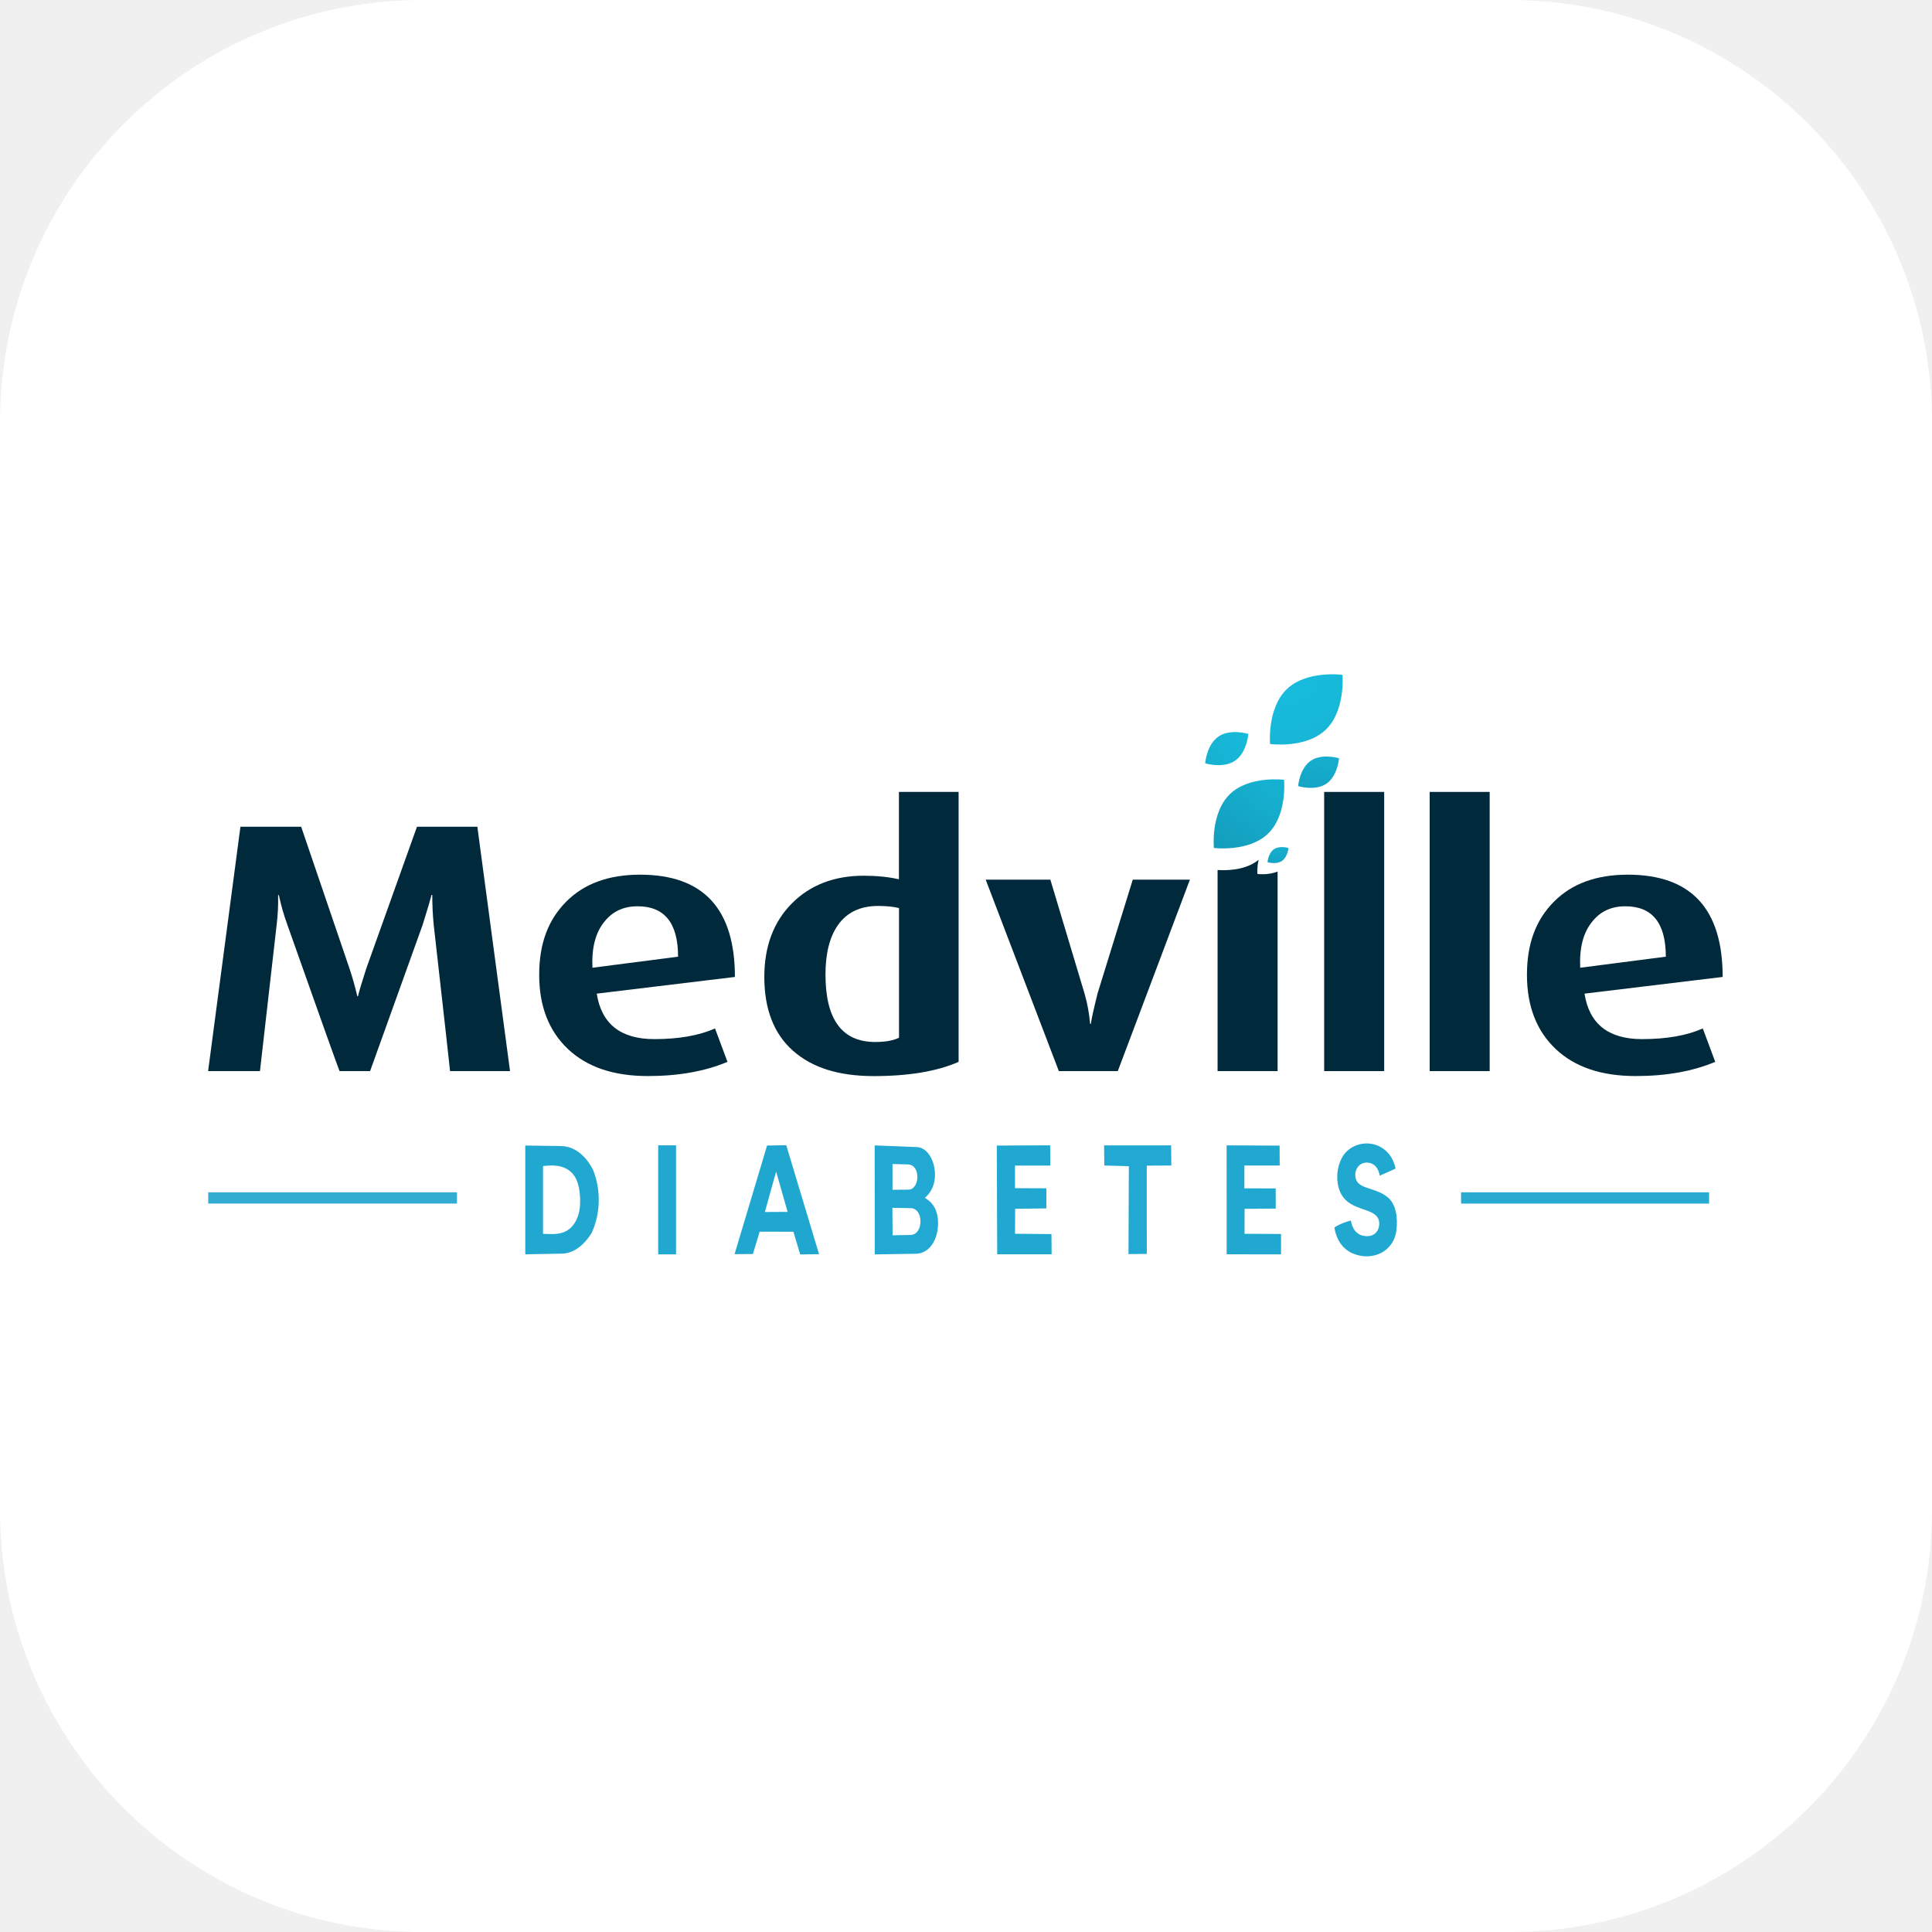
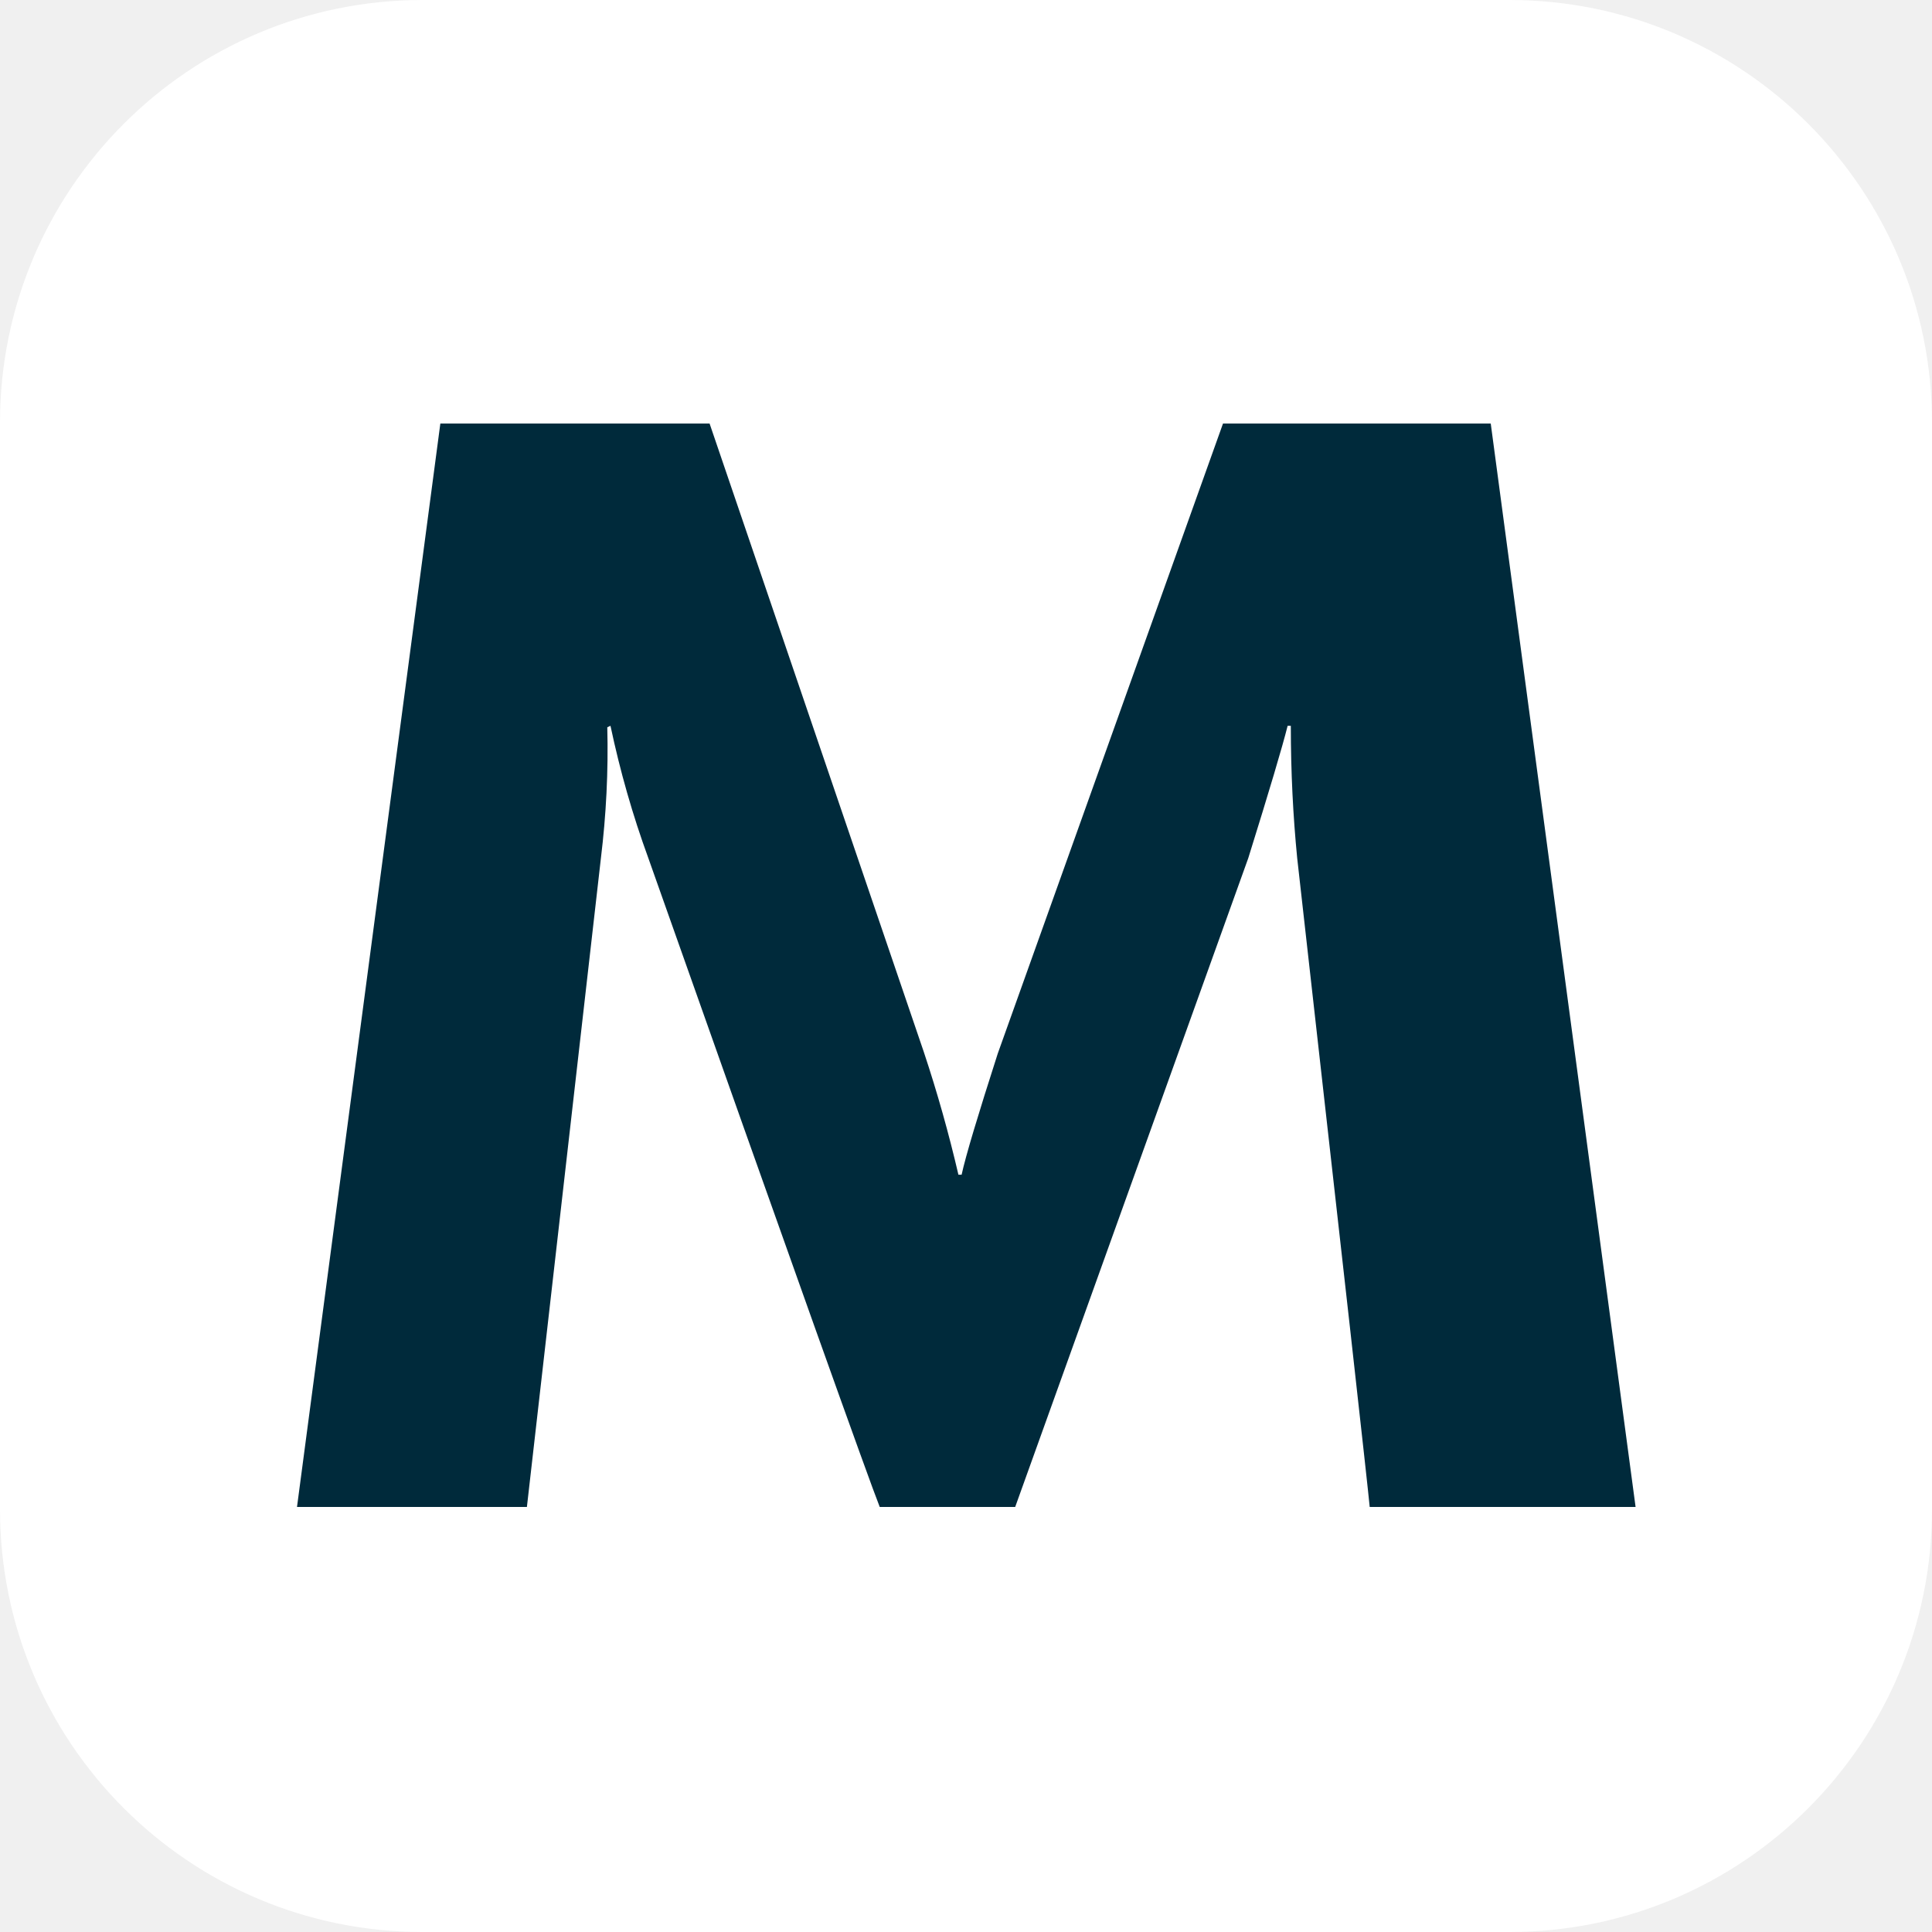
- <svg xmlns="http://www.w3.org/2000/svg" xmlns:xlink="http://www.w3.org/1999/xlink" viewBox="0 0 64 64">
-   <defs>
-     <style>
-       .cls-1 {
-         fill: #002a3b;
-       }
- 
-       .cls-2 {
-         fill: #fff;
-       }
- 
-       .cls-3 {
-         fill: url(#radial-gradient-5);
-       }
- 
-       .cls-4 {
-         fill: url(#radial-gradient);
-       }
- 
-       .cls-5 {
-         fill: url(#radial-gradient-3);
-       }
- 
-       .cls-6 {
-         fill: url(#radial-gradient-2);
-       }
- 
-       .cls-7 {
-         fill: #20a7d0;
-       }
- 
-       .cls-8 {
-         fill: url(#radial-gradient-4);
-       }
- 
-       .cls-9 {
-         fill: #32add1;
-       }
- 
-       .cls-10 {
-         fill: #29aad1;
-       }
- 
-       .cls-11 {
-         fill: #21a8d1;
-       }
- 
-       .cls-12 {
-         fill: #22a9d3;
-       }
-     </style>
-     <radialGradient id="radial-gradient" cx="219.38" cy="159.76" fx="219.38" fy="159.76" r="49.75" gradientTransform="translate(17.02 17.82) rotate(-17.73)" gradientUnits="userSpaceOnUse">
-       <stop offset="0" stop-color="#18bddd" />
-       <stop offset=".3" stop-color="#17b9d9" />
-       <stop offset=".58" stop-color="#16aece" />
-       <stop offset=".85" stop-color="#139cbb" />
-       <stop offset="1" stop-color="#1290ae" />
-     </radialGradient>
-     <radialGradient id="radial-gradient-2" cx="266" cy="128.29" fx="266" fy="128.29" r="48.96" gradientTransform="translate(5.67 9.16) rotate(-8.29)" xlink:href="#radial-gradient" />
-     <radialGradient id="radial-gradient-3" cx="255.38" cy="139.49" fx="255.38" fy="139.49" r="55.23" gradientTransform="translate(5.67 9.16) rotate(-8.29)" xlink:href="#radial-gradient" />
-     <radialGradient id="radial-gradient-4" cx="267.11" cy="136.75" fx="267.11" fy="136.75" r="60.47" gradientTransform="translate(5.67 9.16) rotate(-8.29)" xlink:href="#radial-gradient" />
-     <radialGradient id="radial-gradient-5" cx="249.54" cy="161.21" fx="249.54" fy="161.21" r="25.02" gradientTransform="translate(5.67 9.16) rotate(-8.29)" xlink:href="#radial-gradient" />
-   </defs>
+ <svg xmlns="http://www.w3.org/2000/svg" viewBox="0 0 64 64">
  <rect width="64" height="64" rx="14" fill="#ffffff" />
-   <g transform="translate(4 7.5) scale(0.14)">
-     <path class="cls-4" d="M285.11,119.1c-4.73,4.52-13.16,3.37-13.16,3.37,0,0-.76-8.47,3.97-12.99s13.16-3.37,13.16-3.37c0,0,.76,8.47-3.97,12.99Z" />
-     <path class="cls-6" d="M285.28,131.86c-2.67,1.82-6.69.58-6.69.58,0,0,.32-4.19,2.99-6.01s6.69-.58,6.69-.58c0,0-.32,4.19-2.99,6.01Z" />
-     <path class="cls-5" d="M263.65,126.43c-2.82,1.92-7.06.61-7.06.61,0,0,.33-4.42,3.16-6.34,2.82-1.92,7.06-.61,7.06-.61,0,0-.33,4.42-3.16,6.34Z" />
-     <path class="cls-1" d="M92.12,199.87h-14.2c-.11-1.18-1.4-12.72-3.87-34.63-.22-2.24-.34-4.59-.34-7.06h-.17c-.28,1.12-.98,3.47-2.1,7.06l-12.44,34.63h-7.23c-.56-1.4-4.68-12.94-12.35-34.63-.84-2.3-1.51-4.65-2.02-7.06l-.17.08c.06,2.35-.06,4.68-.34,6.98l-3.95,34.63h-12.27l7.65-57.82h14.37l11.43,33.53c.73,2.19,1.34,4.37,1.85,6.56h.17c.22-1.01.87-3.17,1.93-6.47l12.02-33.62h14.29l7.73,57.82Z" />
-     <path class="cls-1" d="M145.32,177.59l-32.69,3.95c1.12,7.17,5.66,10.76,13.62,10.76,5.77,0,10.56-.84,14.37-2.52l2.94,7.9c-5.32,2.24-11.6,3.36-18.83,3.36-8.12,0-14.44-2.14-18.95-6.43-4.51-4.29-6.77-10.13-6.77-17.52s2.11-12.98,6.35-17.27c4.23-4.29,10.07-6.43,17.52-6.43,14.96,0,22.44,8.07,22.44,24.2ZM131.87,172.8c0-7.96-3.19-11.93-9.58-11.93-3.31,0-5.91,1.21-7.82,3.61-2.13,2.58-3.08,6.22-2.86,10.93l20.25-2.61Z" />
-     <path class="cls-1" d="M198.26,197.68c-5.1,2.24-11.79,3.37-20.09,3.37s-14.61-2-19.12-6.01c-4.51-4-6.77-9.82-6.77-17.44,0-7.23,2.17-13.03,6.51-17.4,4.34-4.37,10.01-6.56,17.02-6.56,3.08,0,5.85.28,8.32.84v-20.67h14.12v63.87ZM184.15,191.97v-30.68c-1.4-.34-3.05-.5-4.96-.5-4.2,0-7.37,1.51-9.5,4.54-1.96,2.8-2.94,6.7-2.94,11.68,0,10.65,3.92,15.97,11.77,15.97,2.41,0,4.29-.34,5.63-1.01Z" />
-     <path class="cls-1" d="M252.98,154.57l-17.06,45.3h-13.95l-17.31-45.3h15.3l8.07,26.89c.67,2.3,1.12,4.71,1.34,7.23h.17c.17-1.23.7-3.64,1.6-7.23l8.32-26.89h13.53Z" />
-     <path class="cls-1" d="M268.95,153.22s-.14-1.6.3-3.35c-3.21,2.64-8.06,2.53-9.72,2.41v47.59h14.2v-47.22c-2.24.92-4.78.57-4.78.57Z" />
-     <path class="cls-1" d="M298.95,199.87h-14.2v-66.06h14.2v66.06Z" />
-     <path class="cls-1" d="M323.91,199.87h-14.2v-66.06h14.2v66.06Z" />
-     <path class="cls-1" d="M379.04,177.59l-32.69,3.95c1.12,7.17,5.66,10.76,13.62,10.76,5.77,0,10.56-.84,14.37-2.52l2.94,7.9c-5.32,2.24-11.6,3.36-18.83,3.36-8.12,0-14.44-2.14-18.95-6.43-4.51-4.29-6.77-10.13-6.77-17.52s2.11-12.98,6.35-17.27c4.23-4.29,10.07-6.43,17.52-6.43,14.96,0,22.44,8.07,22.44,24.2ZM365.59,172.8c0-7.96-3.19-11.93-9.58-11.93-3.31,0-5.91,1.21-7.82,3.61-2.13,2.58-3.08,6.22-2.86,10.93l20.25-2.61Z" />
-     <path class="cls-2" d="M271.93,146.03c-.04.12-.09.23-.14.35l-.7.24c.26-.23.55-.43.84-.59Z" />
-     <path class="cls-2" d="M271.93,146.03c-.04.12-.09.23-.14.35l-.7.24c.26-.23.55-.43.84-.59Z" />
-     <path class="cls-8" d="M271.48,143.67c-4.59,4.45-12.83,3.4-12.83,3.4,0,0-.81-8.27,3.78-12.73,4.59-4.45,12.83-3.4,12.83-3.4,0,0,.81,8.27-3.78,12.73Z" />
-     <path class="cls-3" d="M274.76,150.14c-1.37.93-3.42.3-3.42.3,0,0,.16-2.14,1.53-3.07s3.42-.3,3.42-.3c0,0-.16,2.14-1.53,3.07Z" />
-     <polygon class="cls-11" points="219.01 232.35 211.63 232.46 211.6 238.36 220.22 238.43 220.26 243.22 207.38 243.22 207.29 217.49 219.92 217.43 219.94 222.22 211.59 222.22 211.59 227.57 219.02 227.6 219.01 232.35" />
-     <polygon class="cls-11" points="273.29 232.4 265.92 232.46 265.91 238.36 274.55 238.41 274.54 243.23 261.68 243.22 261.67 217.44 274.2 217.5 274.23 222.22 265.87 222.21 265.87 227.61 273.28 227.63 273.29 232.4" />
-     <path class="cls-11" d="M301.86,237.45c-.62,5.33-5.91,7.46-10.33,5.57-2.19-.93-3.87-2.99-4.36-6.15,1.22-.81,2.44-1.25,3.89-1.65.52,2.88,2.23,3.86,4.25,3.68,1.2-.11,2.31-1.01,2.45-2.55.4-4.25-5.62-2.96-8.44-6.56-2.36-3.01-1.78-8.69.93-11.08,3.73-3.29,10.14-1.86,11.4,4.23l-3.76,1.68c-.38-2.45-2.06-3.45-3.86-2.99-1.09.28-1.93,1.5-1.92,2.77.03,3.65,4.36,2.65,7.63,5.29,1.97,1.6,2.47,4.69,2.11,7.76Z" />
-     <polygon class="cls-12" points="242.78 243.12 238.45 243.17 238.53 222.37 232.73 222.21 232.67 217.45 248.54 217.44 248.58 222.21 242.77 222.24 242.78 243.12" />
-     <rect class="cls-9" x="20.7" y="228.55" width="58.86" height="2.66" />
-     <rect class="cls-10" x="317.14" y="228.55" width="58.69" height="2.67" />
-     <rect class="cls-11" x="127.17" y="217.43" width="4.22" height="25.8" />
-     <path class="cls-12" d="M193.39,235.78c.03,4.07-2.11,7.26-5.24,7.31l-9.74.15-.02-25.79,10.02.4c2.18.09,3.69,2.53,4.09,4.78.54,3.04-.27,5.51-2.23,7.24,2.11,1.19,3.1,3.24,3.13,5.91ZM189.22,235.2c-.07-1.63-.91-2.88-2.34-2.91l-4.3-.07.05,6.5,4.23-.08c1.66-.03,2.44-1.73,2.36-3.45ZM188.49,224.91c-.01-1.7-.83-2.92-2.23-2.96l-3.65-.1v6.1s3.75-.03,3.75-.03c1.38-.01,2.14-1.49,2.13-3.01Z" />
-     <path class="cls-11" d="M111.42,238.17c-1.81,2.92-4.28,4.84-7.04,4.89l-8.66.16v-25.74s8.42.12,8.42.12c3.18.04,5.9,2.23,7.63,5.67,1.86,4.64,1.8,10.25-.35,14.9ZM106.82,224.03c-1.94-2.01-4.52-1.98-6.9-1.68v16.02c1.66.06,3.05.17,4.47-.24,2.58-.73,4.27-3.47,4.31-7.18.03-2.6-.39-5.37-1.88-6.92Z" />
-     <path class="cls-7" d="M159.16,237.88l-7.98-.02-1.6,5.29-4.34.03,7.69-25.7,4.54-.07,7.76,25.78-4.46.06-1.61-5.37ZM155.07,223.65l-2.66,9.56,5.38-.03-2.72-9.54Z" />
-   </g>
+   <path transform="translate(-2.991 -74.138) scale(0.62069)" fill="#002a3b" d="M92.12,199.87h-14.2c-.11-1.18-1.4-12.72-3.87-34.63-.22-2.24-.34-4.59-.34-7.06h-.17c-.28,1.12-.98,3.47-2.1,7.06l-12.44,34.63h-7.23c-.56-1.4-4.68-12.94-12.35-34.63-.84-2.3-1.51-4.65-2.02-7.06l-.17.08c.06,2.35-.06,4.68-.34,6.98l-3.95,34.63h-12.27l7.65-57.82h14.37l11.43,33.53c.73,2.19,1.34,4.37,1.85,6.56h.17c.22-1.01.87-3.17,1.93-6.47l12.02-33.62h14.29l7.73,57.82Z" />
</svg>
